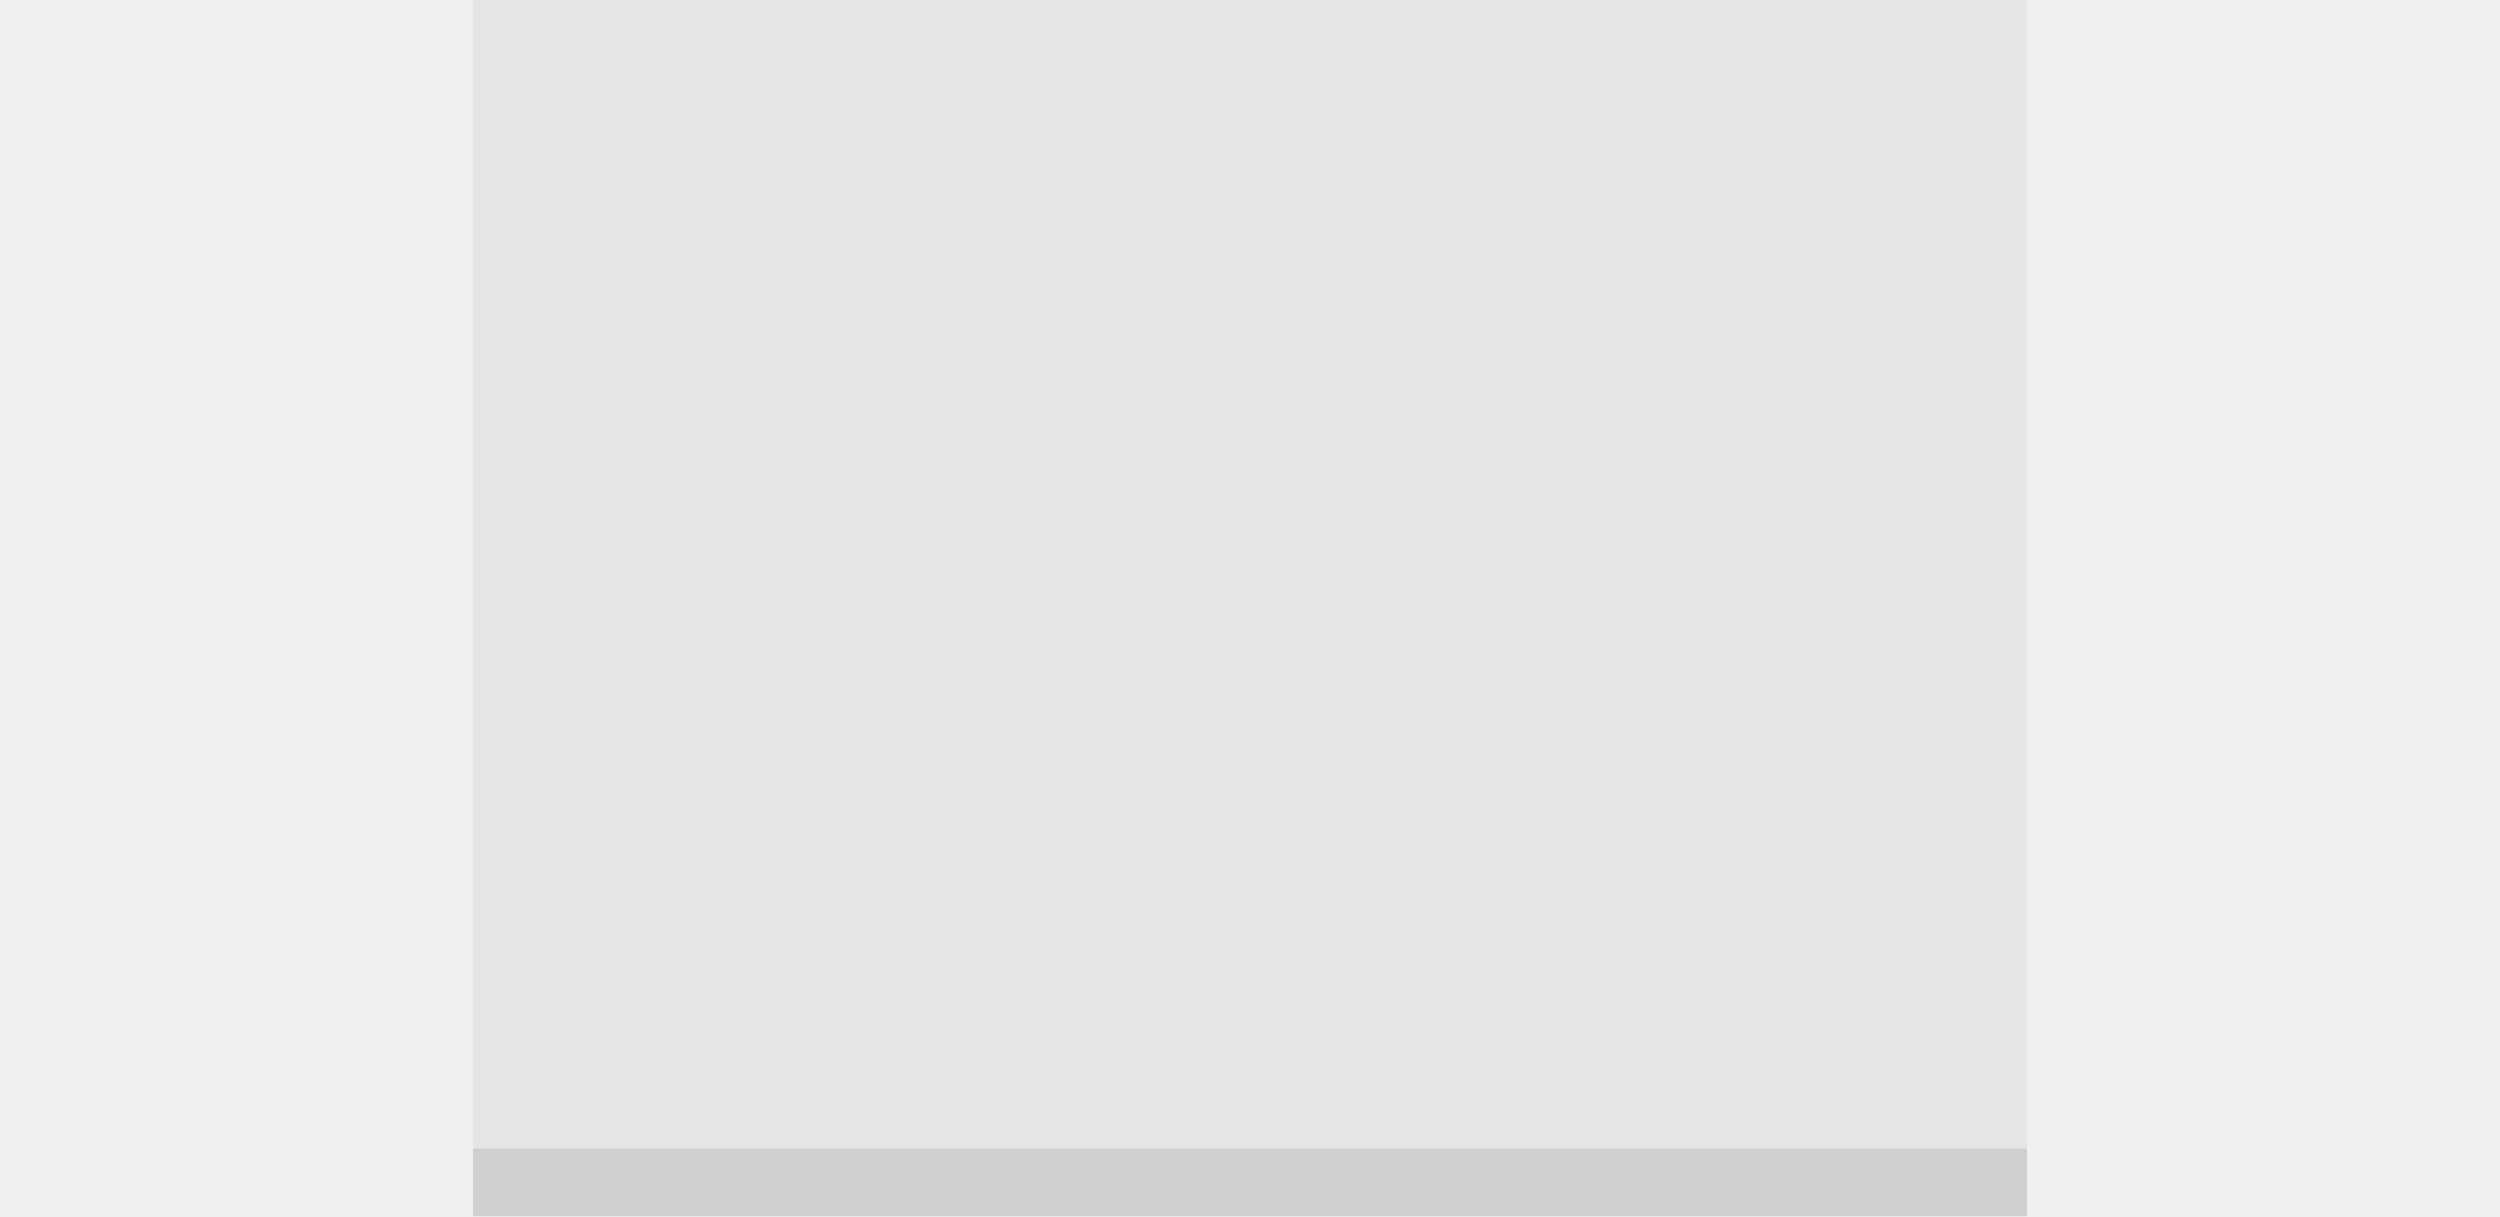
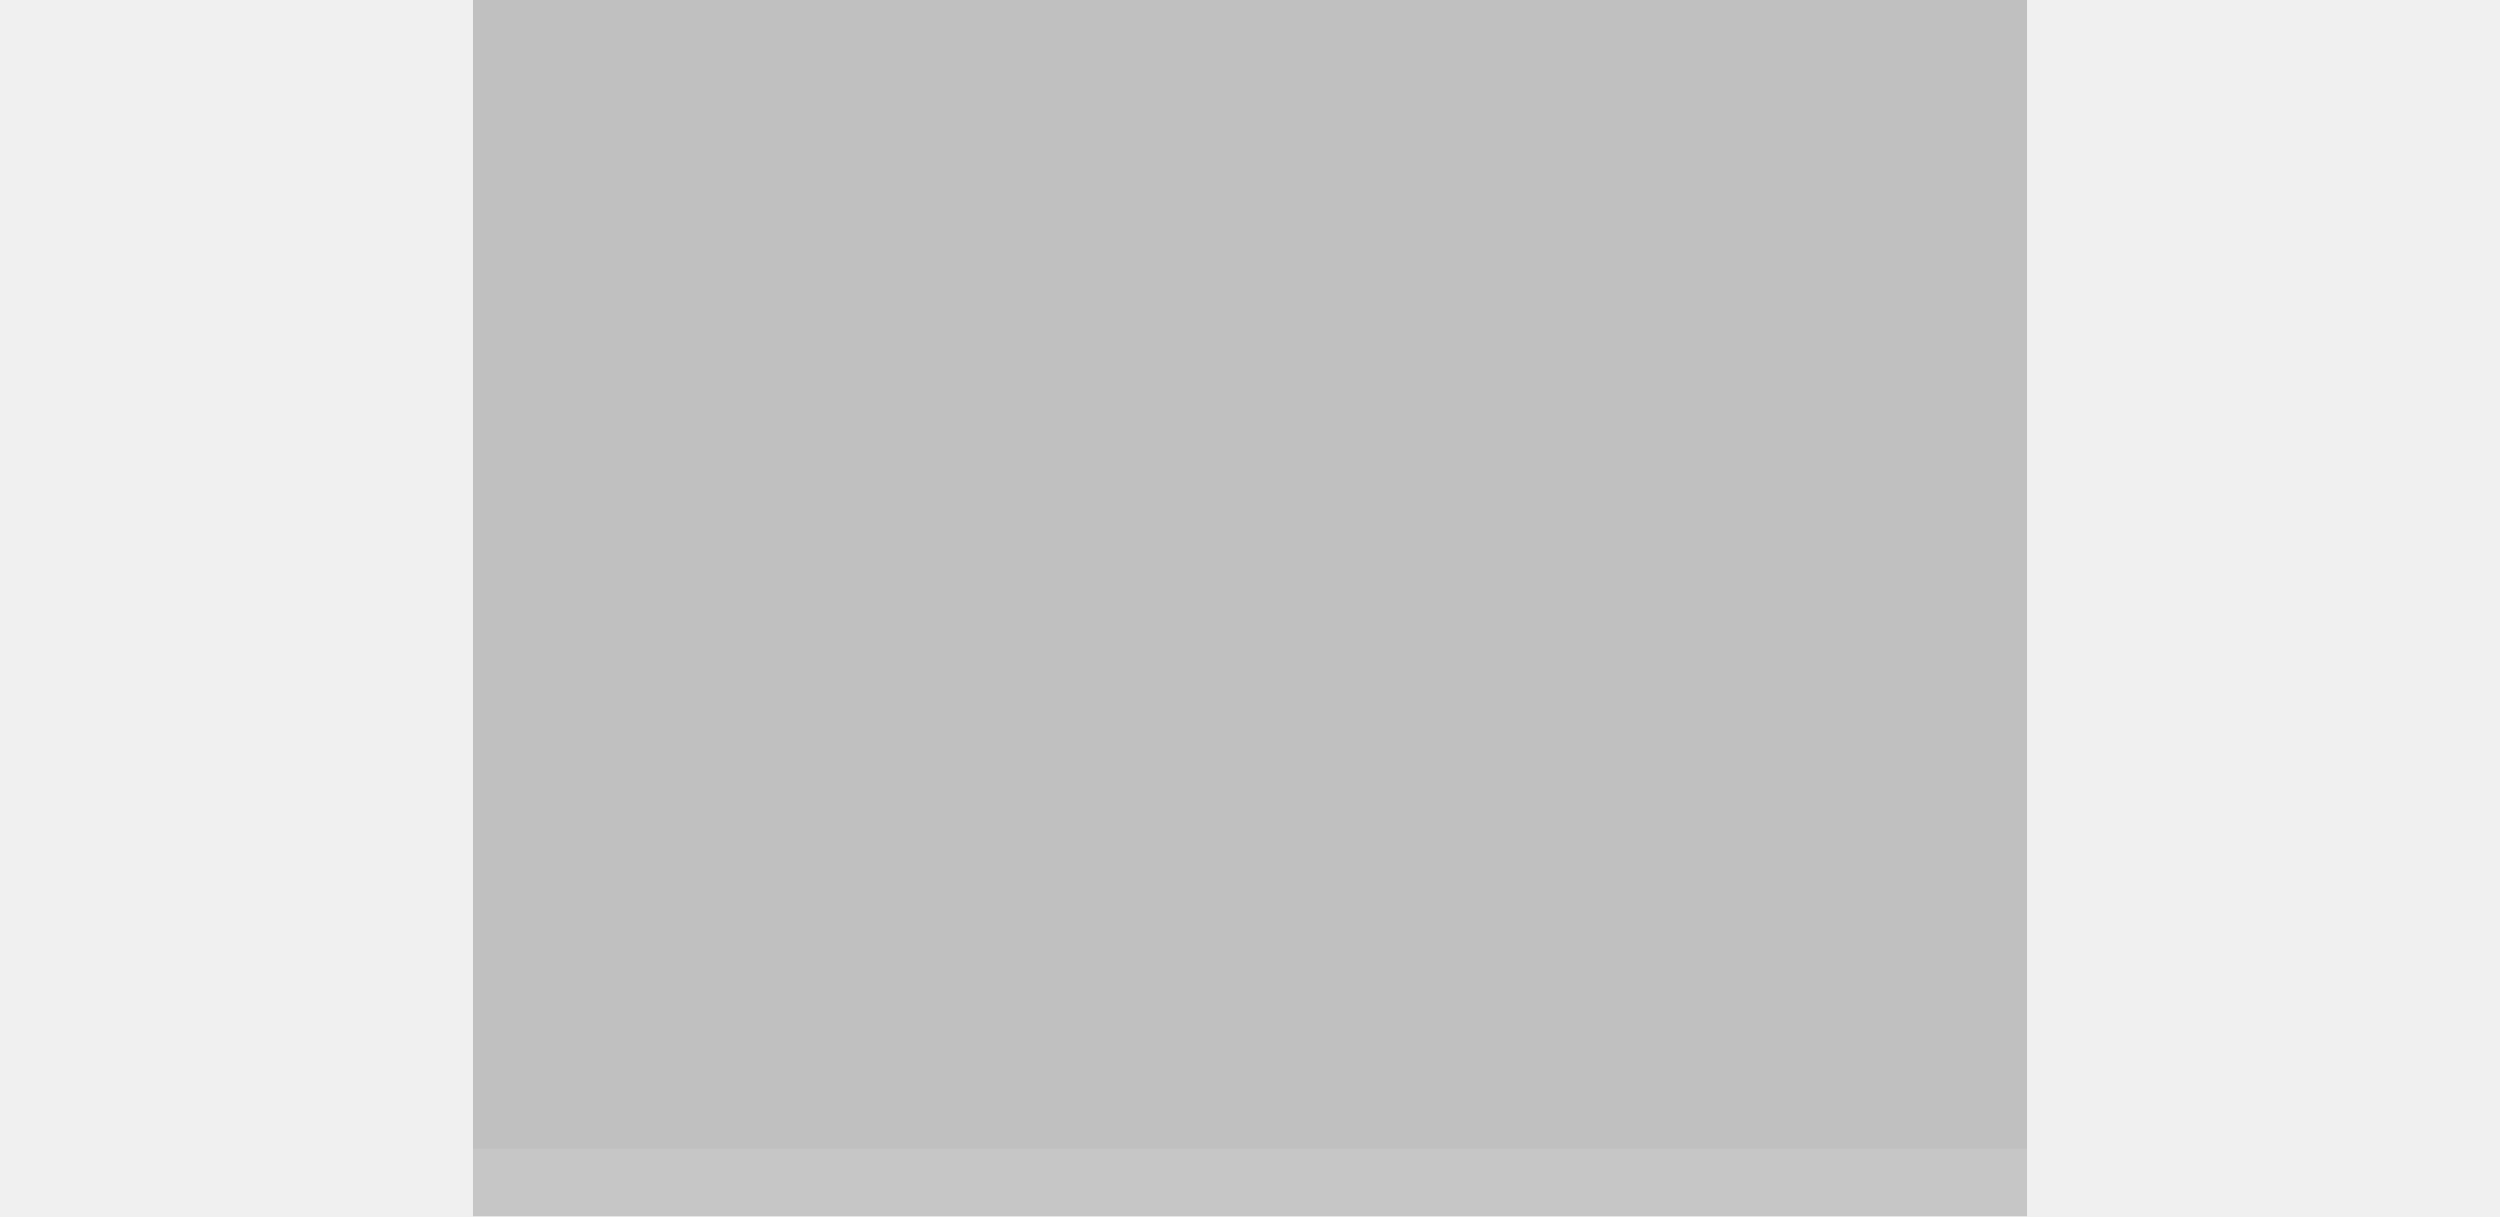
<svg xmlns="http://www.w3.org/2000/svg" width="37" height="18" id="svg3783" version="1.1">
  <defs id="defs3785" />
  <g id="layer1" transform="translate(-5.947796,-1025.427)">
    <g id="g3027" transform="matrix(0,-1,1,0,-1048.362,1052.362)">
-       <rect style="opacity:0.05;fill:#000000;fill-opacity:1;stroke:none;stroke-width:0;stroke-linejoin:round;stroke-miterlimit:4;stroke-dasharray:none;stroke-dashoffset:0;stroke-opacity:1" id="rect3092" width="23" height="18" x="1061.31" y="-26.935" transform="rotate(90)" />
-       <rect style="opacity:0.1;fill:#000000;fill-opacity:1;stroke:#000000;stroke-width:0;stroke-linejoin:round;stroke-miterlimit:4;stroke-dasharray:none;stroke-dashoffset:0;stroke-opacity:1" id="rect3883" width="23" height="1" x="1061.31" y="-9.935" transform="rotate(90)" />
+       <rect style="opacity:0.2;fill:#000000;fill-opacity:1;stroke:none;stroke-width:0;stroke-linejoin:round;stroke-miterlimit:4;stroke-dasharray:none;stroke-dashoffset:0;stroke-opacity:1" id="rect3092" width="23" height="18" x="1061.31" y="-26.935" transform="rotate(90)" />
+       <rect style="opacity:0.1;fill:#ffffff;fill-opacity:1;stroke:none;stroke-width:0;stroke-linejoin:round;stroke-miterlimit:4;stroke-dasharray:none;stroke-dashoffset:0;stroke-opacity:1" id="rect3883" width="23" height="1" x="1061.31" y="-9.935" transform="rotate(90)" />
    </g>
  </g>
</svg>
